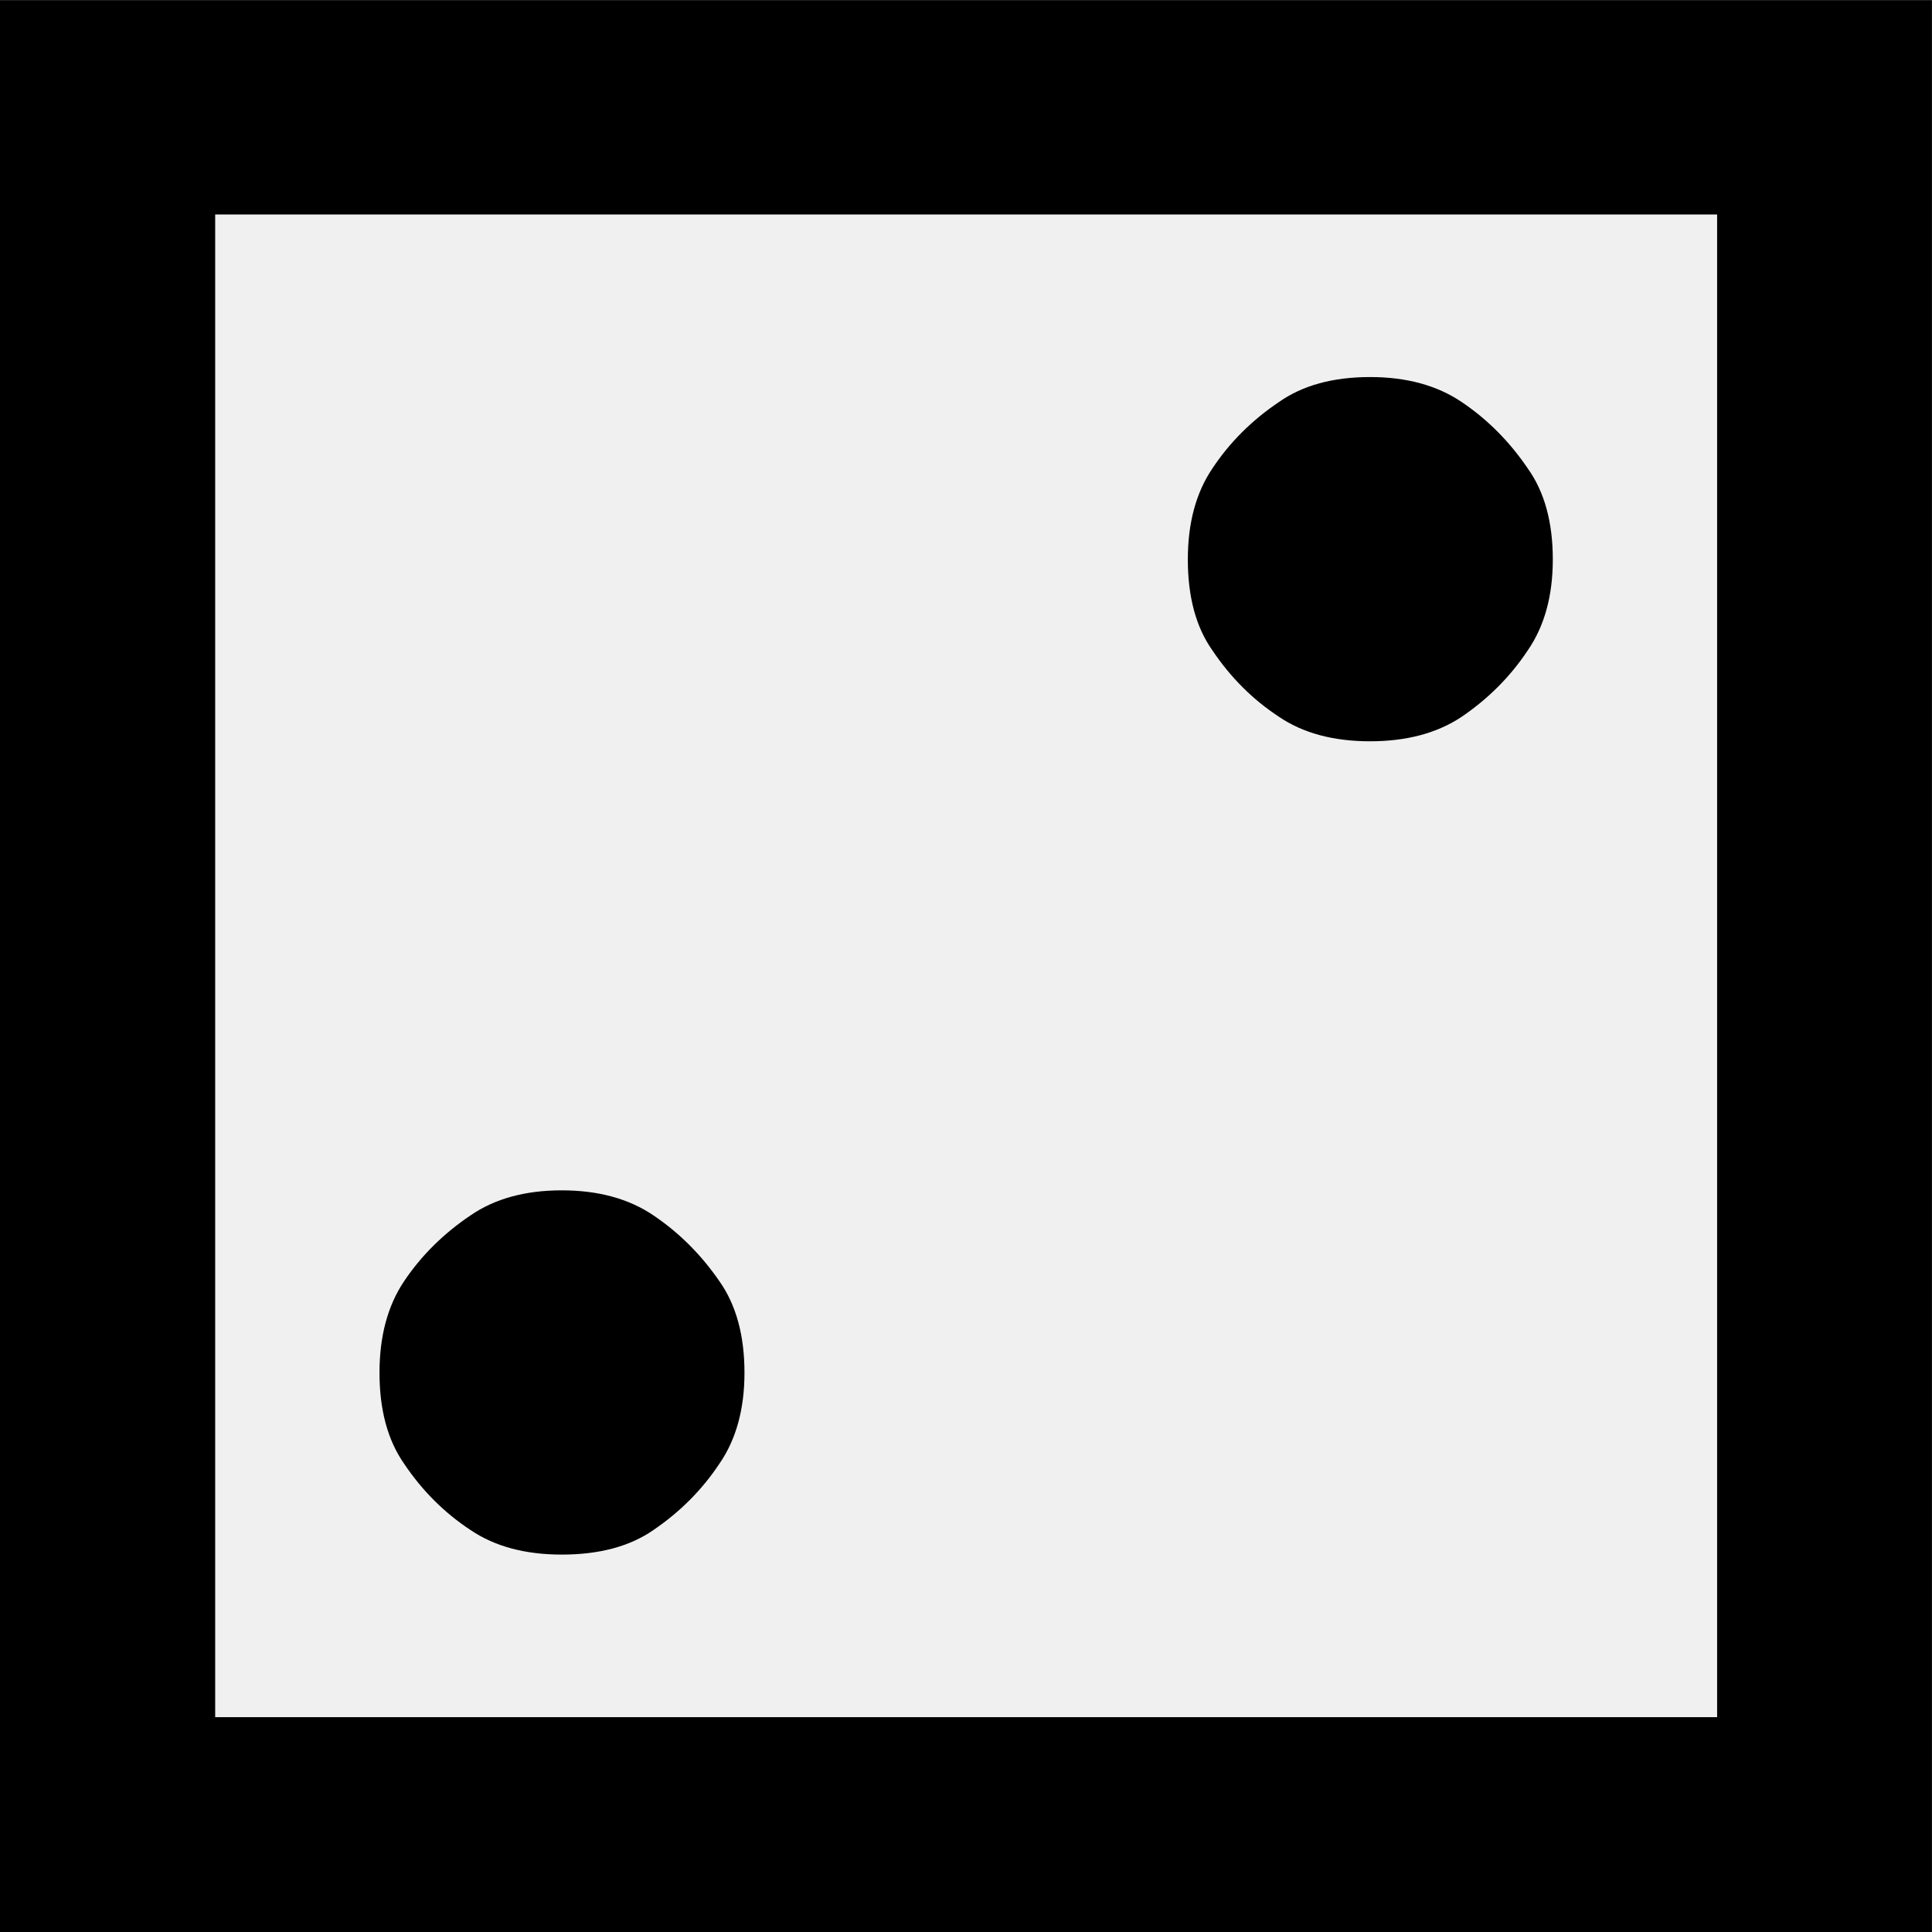
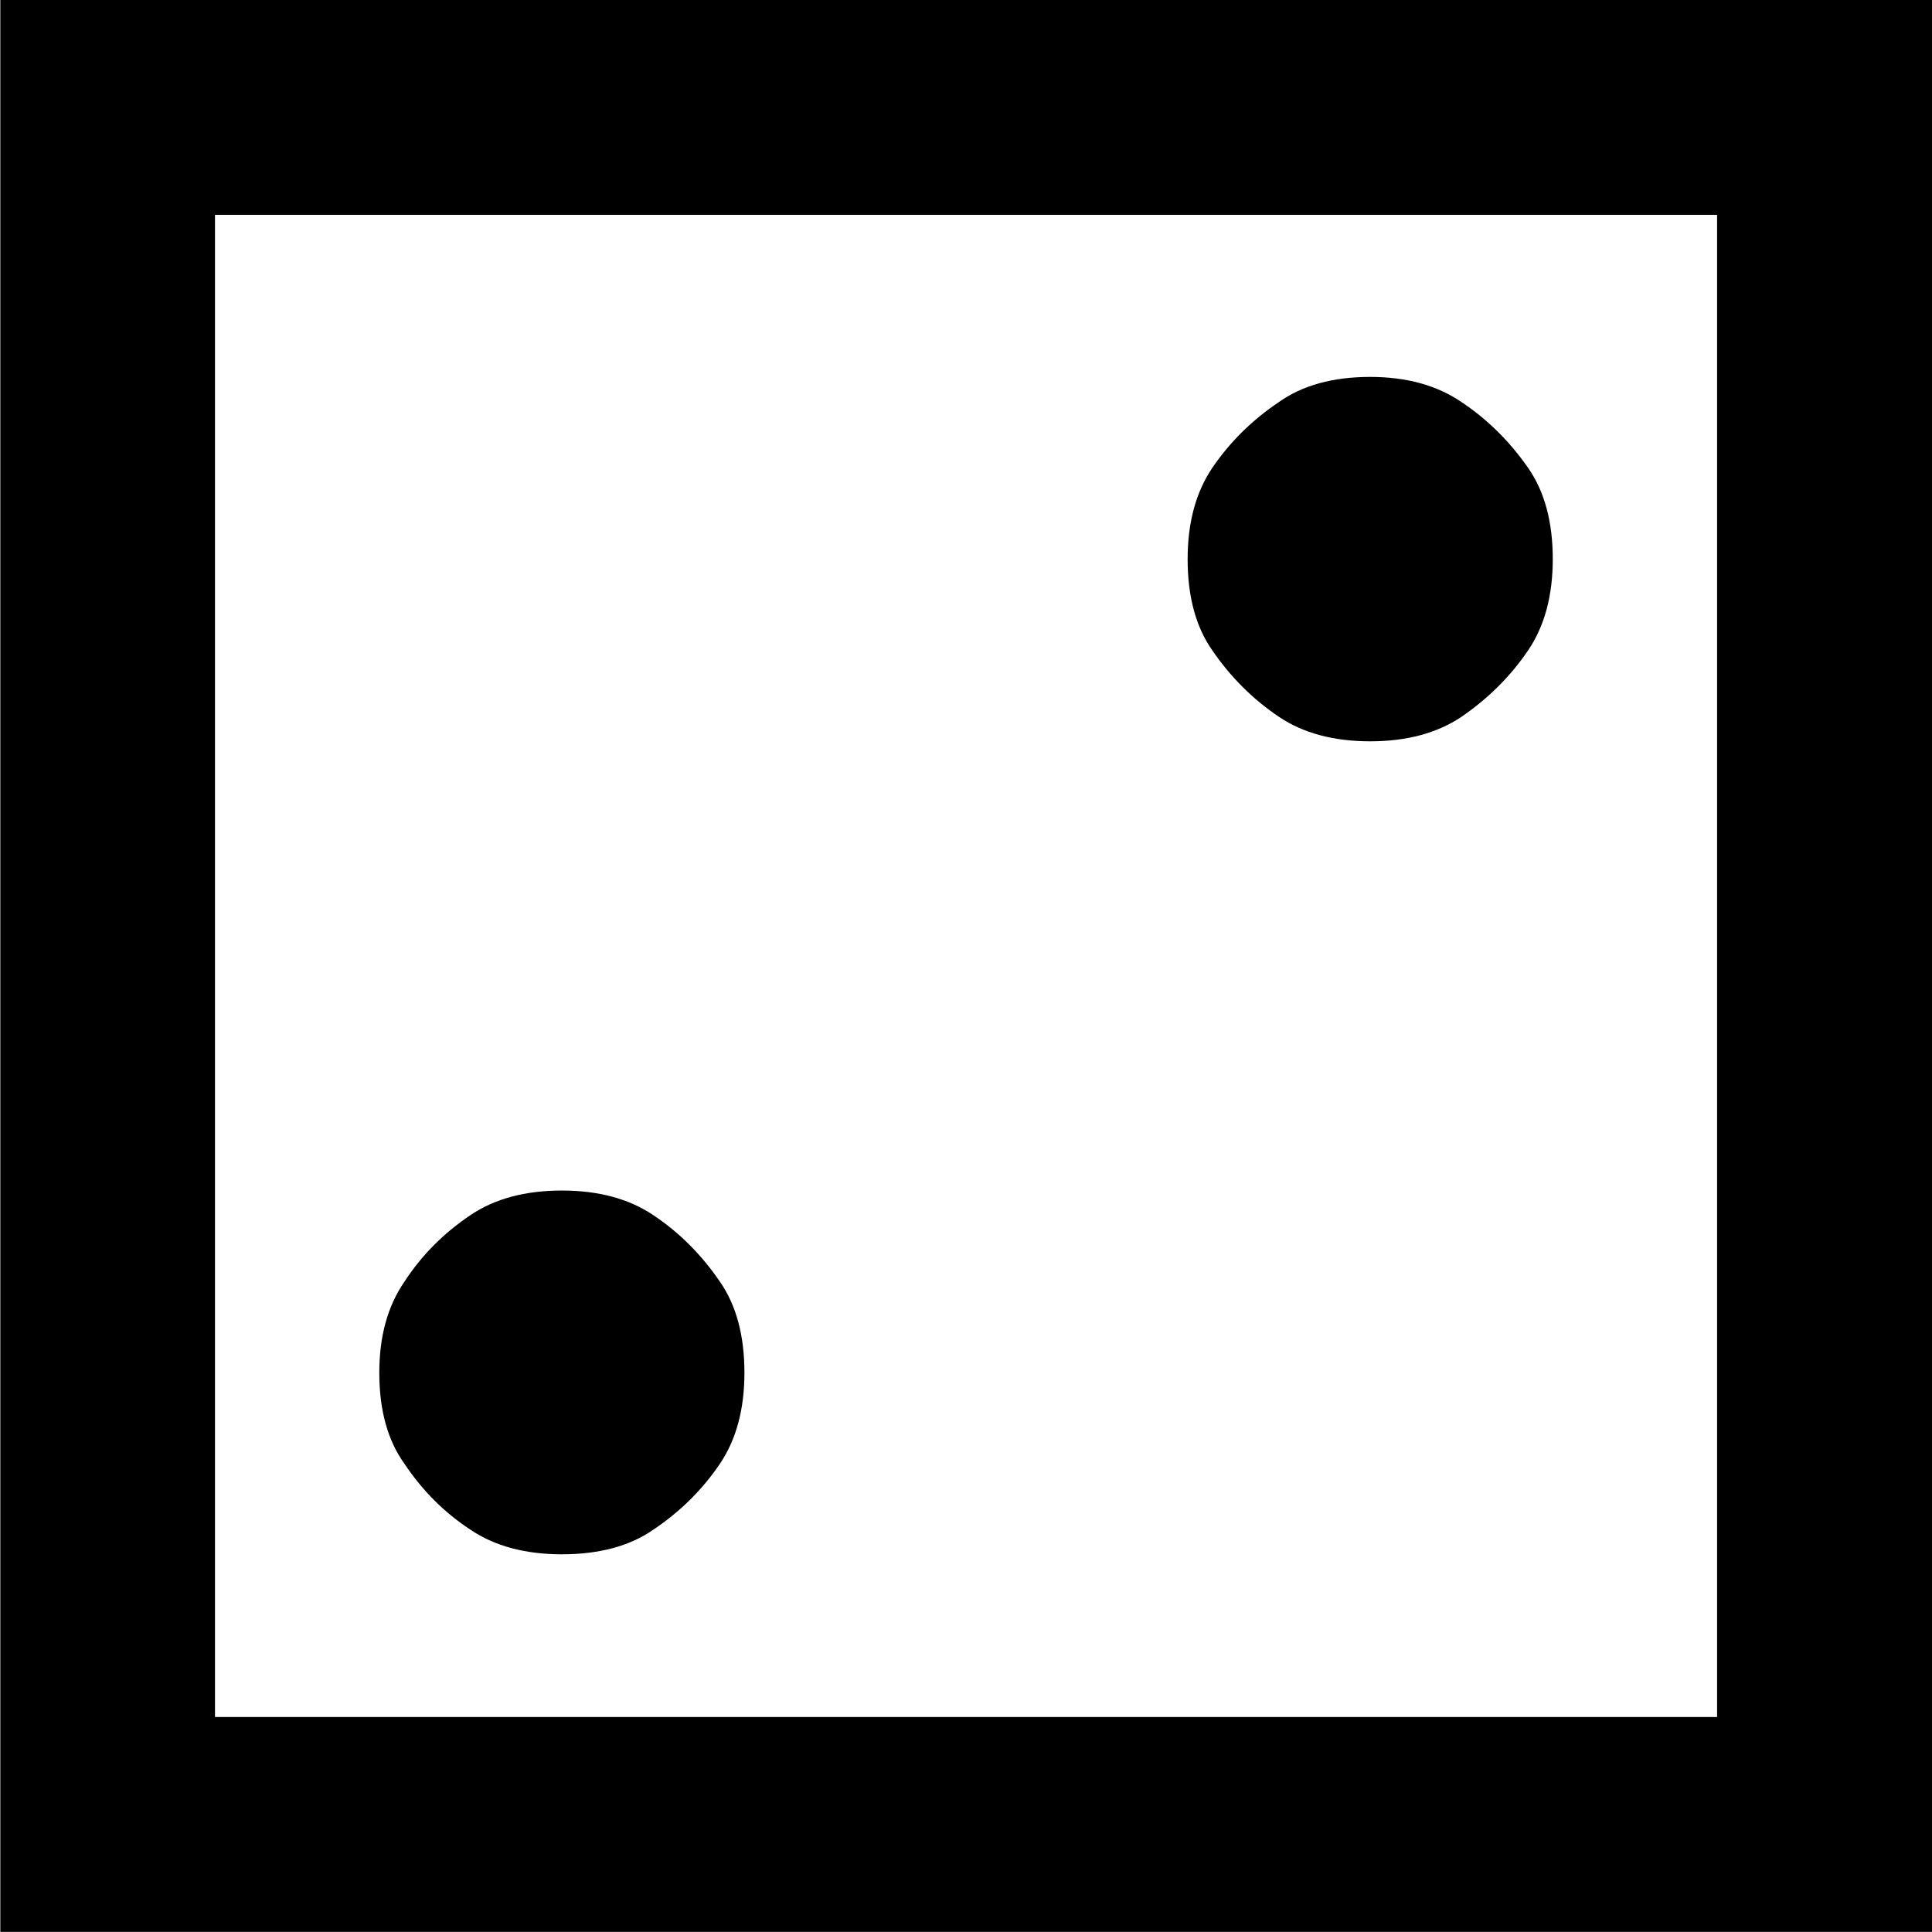
- <svg xmlns="http://www.w3.org/2000/svg" width="64" height="64" id="svg2" version="1.1" viewBox="0 0 64 64">
+ <svg xmlns="http://www.w3.org/2000/svg" width="48" height="48" id="svg2" version="1.1" viewBox="0 0 48 48">
  <defs id="defs4" />
  <g id="layer1" transform="translate(0,-66.51966)">
-     <text xml:space="preserve" style="font-style:normal;font-variant:normal;font-weight:500;font-stretch:normal;font-size:88.353px;line-height:100%;font-family:CherokeeHandone;-inkscape-font-specification:'CherokeeHandone, Medium';text-align:start;letter-spacing:0px;word-spacing:0px;writing-mode:lr-tb;text-anchor:start;fill:#000000;fill-opacity:1;stroke:none;stroke-width:2.945px;stroke-linecap:butt;stroke-linejoin:miter;stroke-opacity:1" x="-6.471" y="130.652" id="text6825" transform="scale(1.001012,0.9989893)">
-       <tspan id="tspan6823" x="-6.471" y="130.652" style="stroke-width:2.945px">⚁</tspan>
-     </text>
+     <g id="g105">
+       <rect style="fill:#ffffff;fill-rule:evenodd;stroke:#ffffff;stroke-width:1.146;stroke-linecap:square;paint-order:markers stroke fill" id="rect44" width="46.854" height="46.854" x="0.573" y="67.093" />
+       <text xml:space="preserve" style="font-style:normal;font-variant:normal;font-weight:500;font-stretch:normal;font-size:66.265px;line-height:100%;font-family:CherokeeHandone;-inkscape-font-specification:'CherokeeHandone, Medium';text-align:start;letter-spacing:0px;word-spacing:0px;writing-mode:lr-tb;text-anchor:start;fill:#000000;fill-opacity:1;stroke:none;stroke-width:2.209px;stroke-linecap:butt;stroke-linejoin:miter;stroke-opacity:1" x="-4.853" y="114.635" id="text6825" transform="scale(1.001012,0.9989893)">
+         <tspan id="tspan6823" x="-4.853" y="114.635" style="stroke-width:2.209px">⚁</tspan>
+       </text>
+     </g>
  </g>
</svg>
